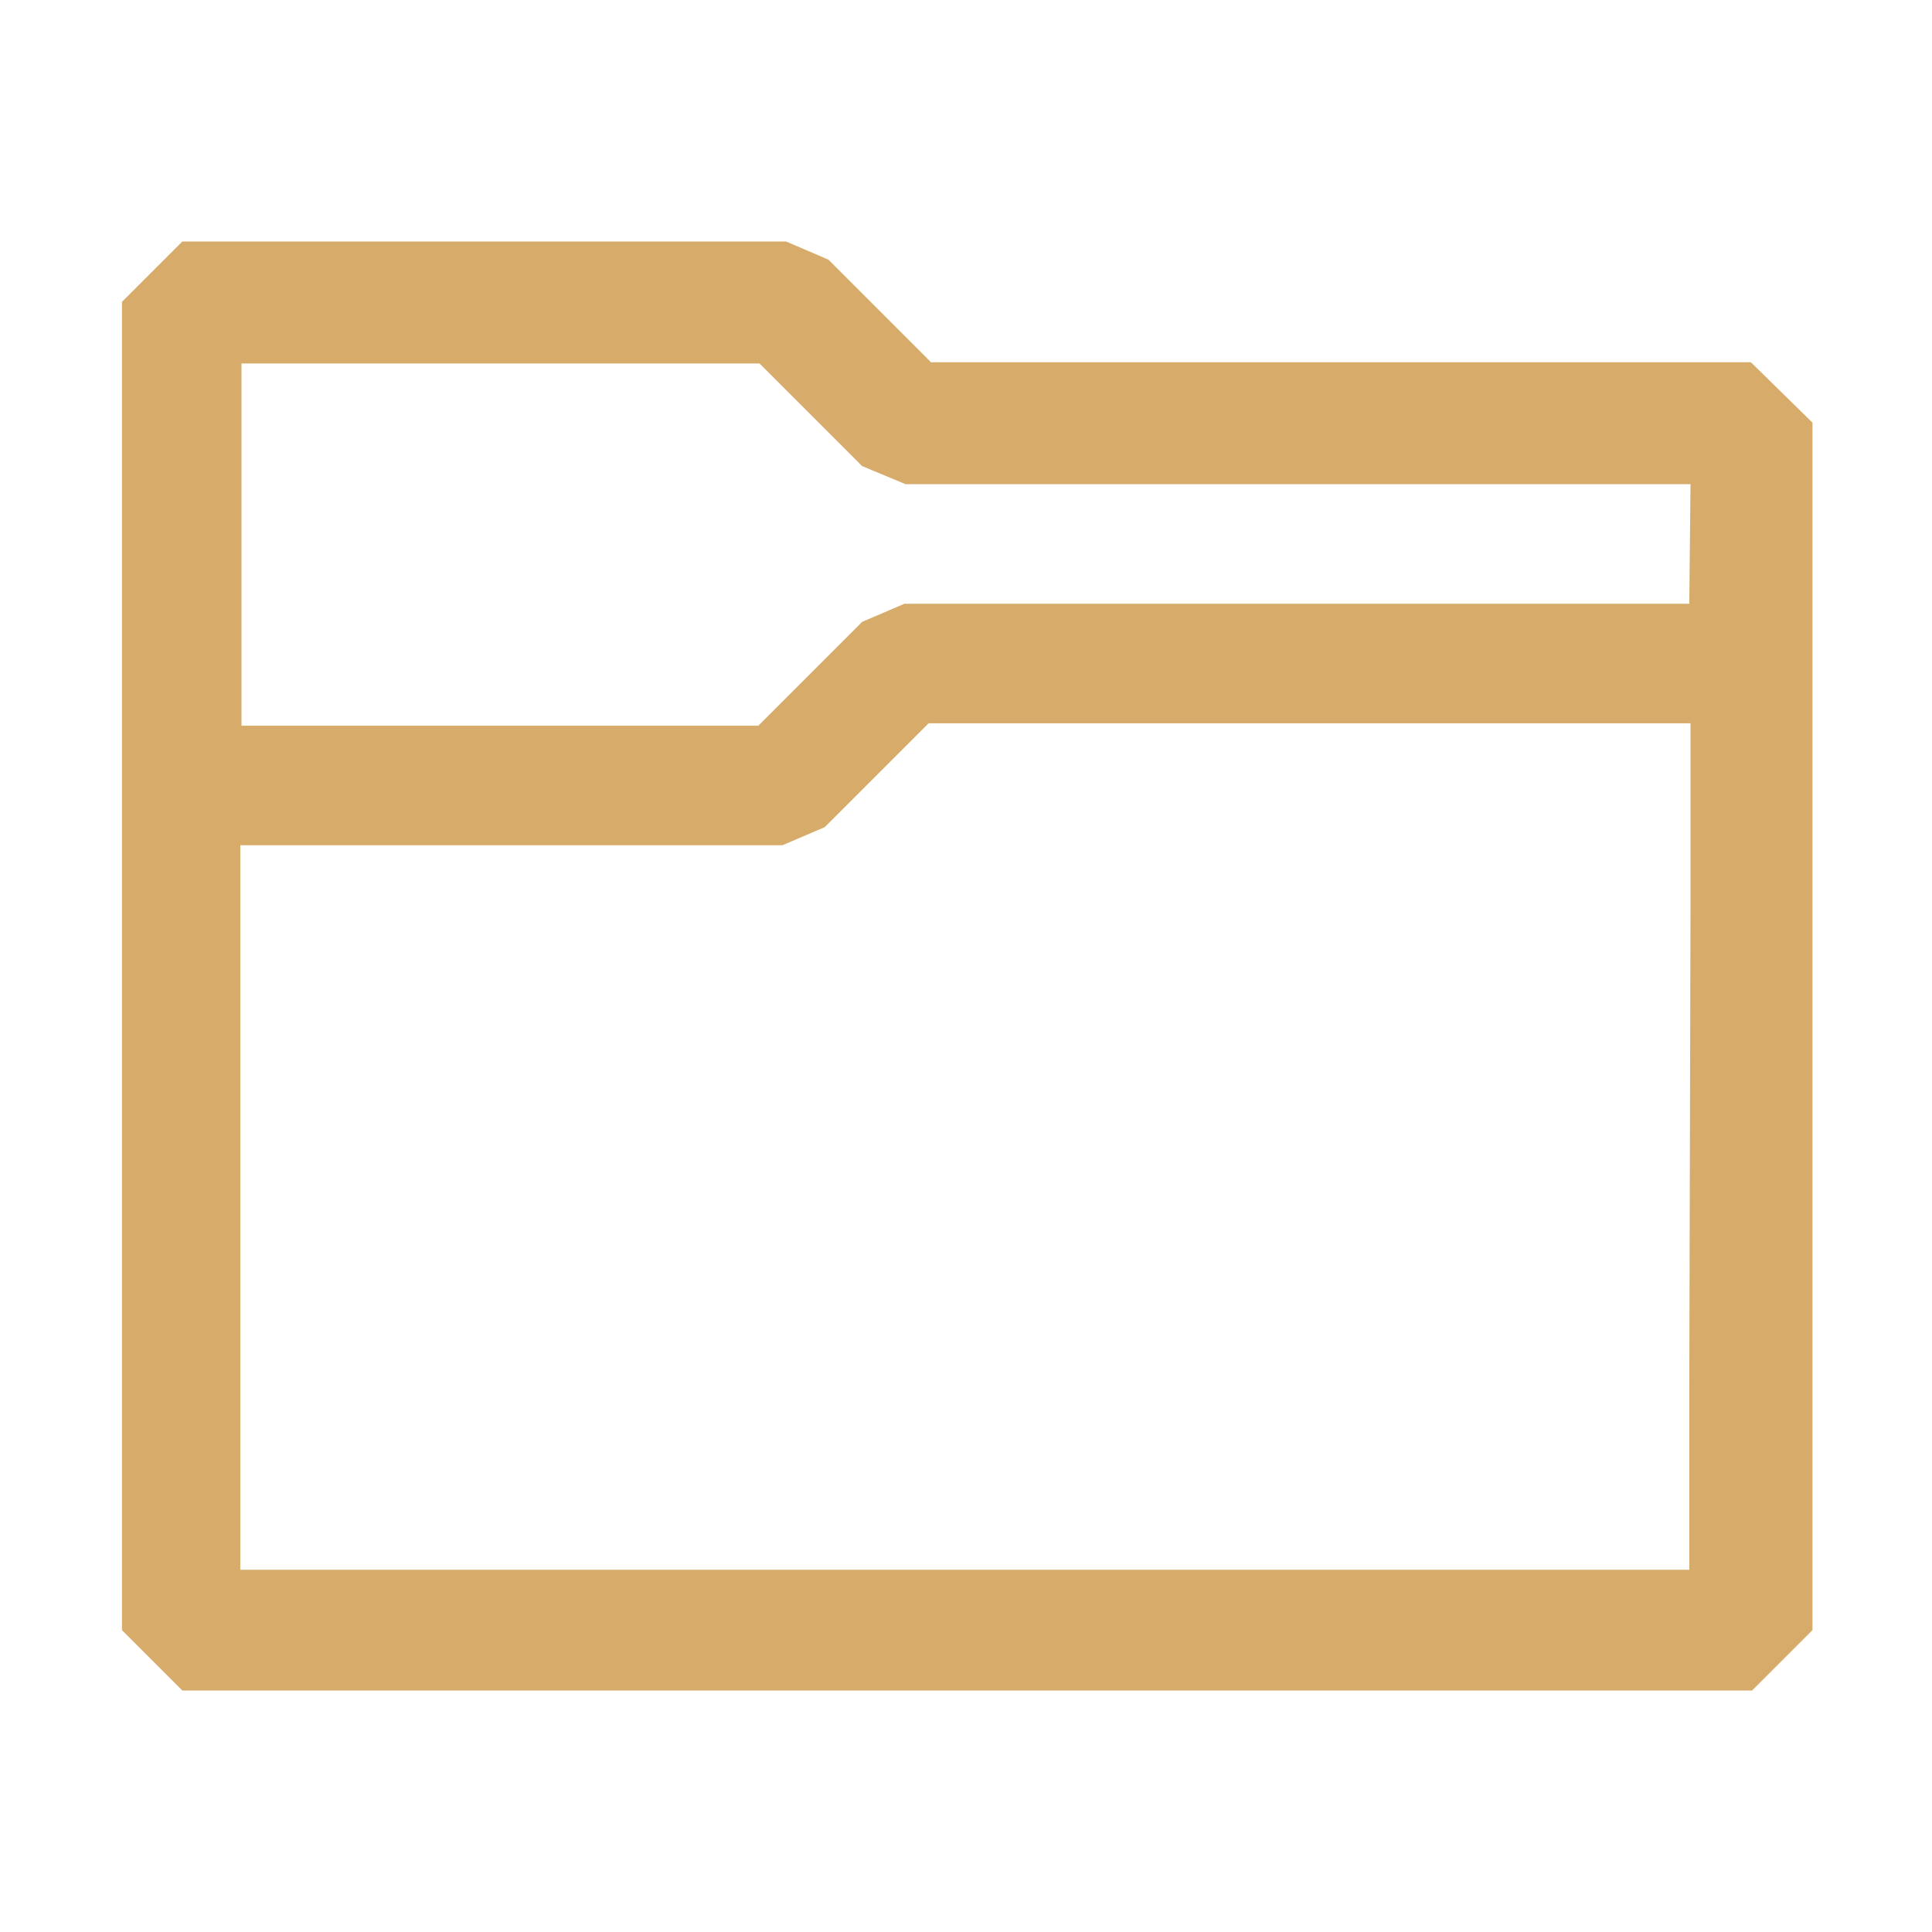
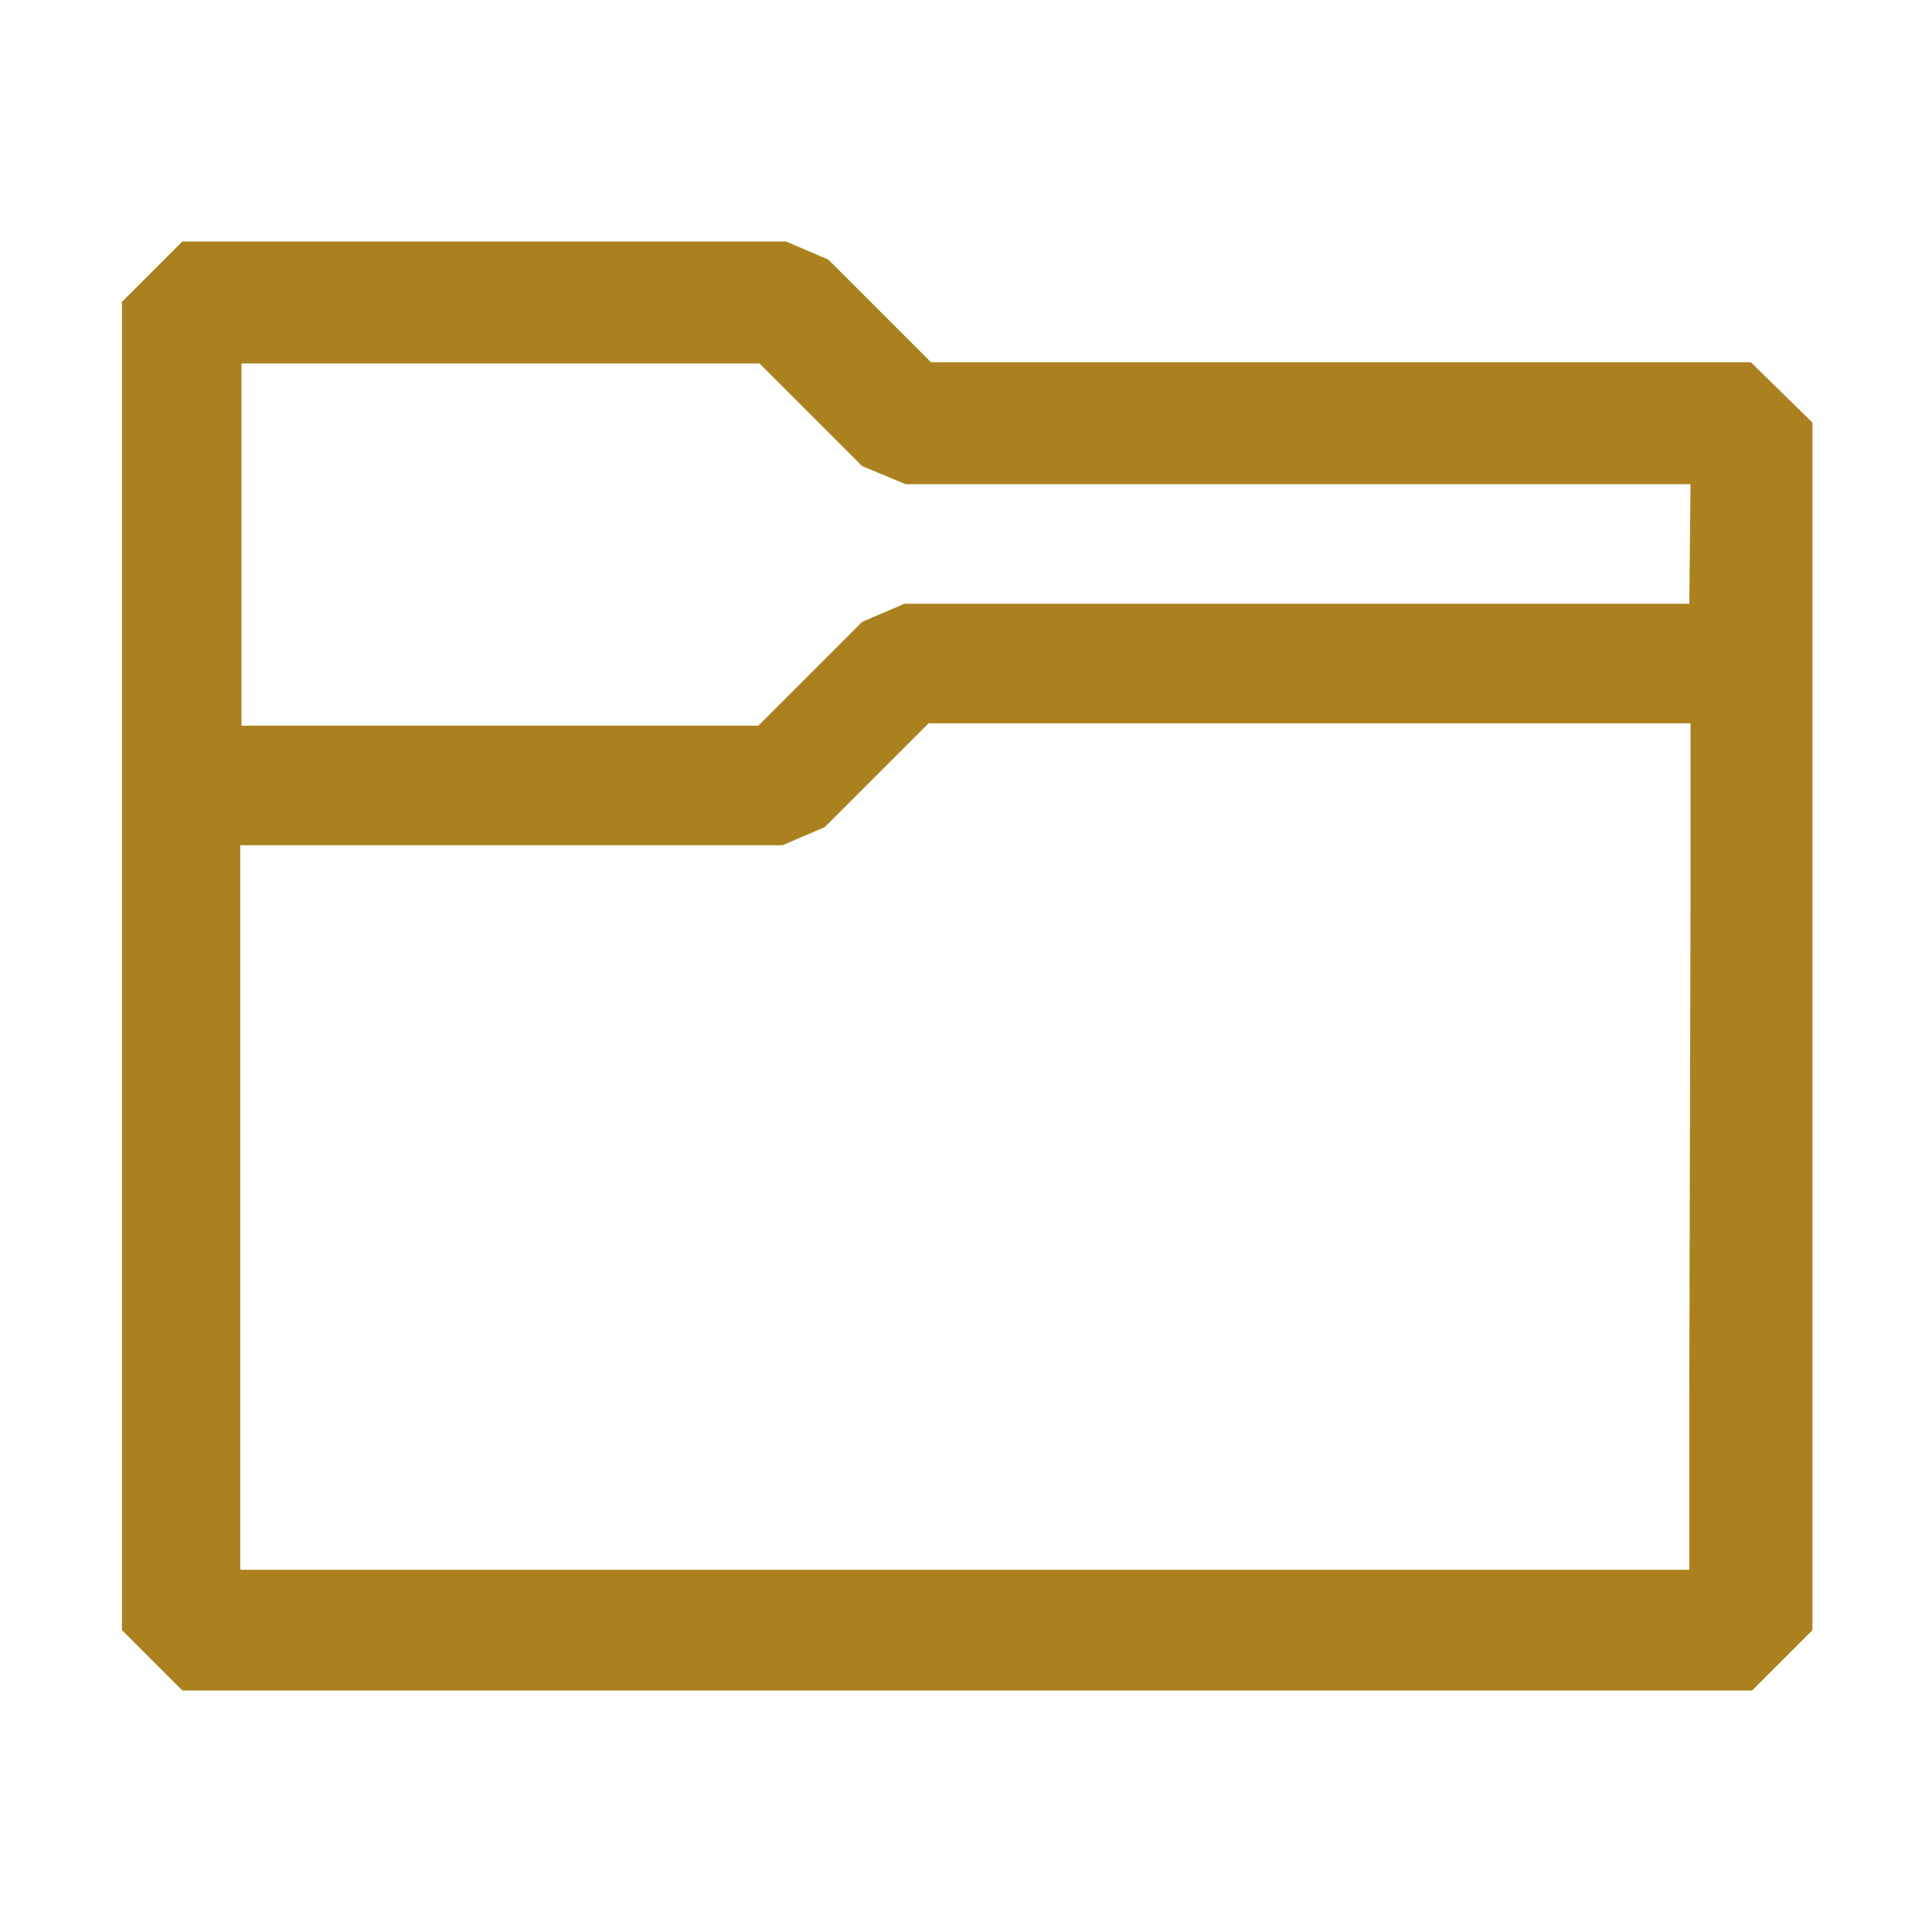
- <svg xmlns="http://www.w3.org/2000/svg" width="16" height="16" viewBox="0 0 16 16" fill="#d7ab69">
+ <svg xmlns="http://www.w3.org/2000/svg" width="16" height="16" viewBox="0 0 16 16" fill="#ab811f">
  <path d="M14.5 3H7.71l-.85-.85L6.51 2h-5l-.5.5v11l.5.5h13l.5-.5v-10L14.5 3zm-.51 8.49V13h-12V7h4.49l.35-.15.86-.86H14v1.5l-.01 4zm0-6.49h-6.5l-.35.15-.86.86H2v-3h4.29l.85.85.36.15H14l-.01.99z" />
</svg>
